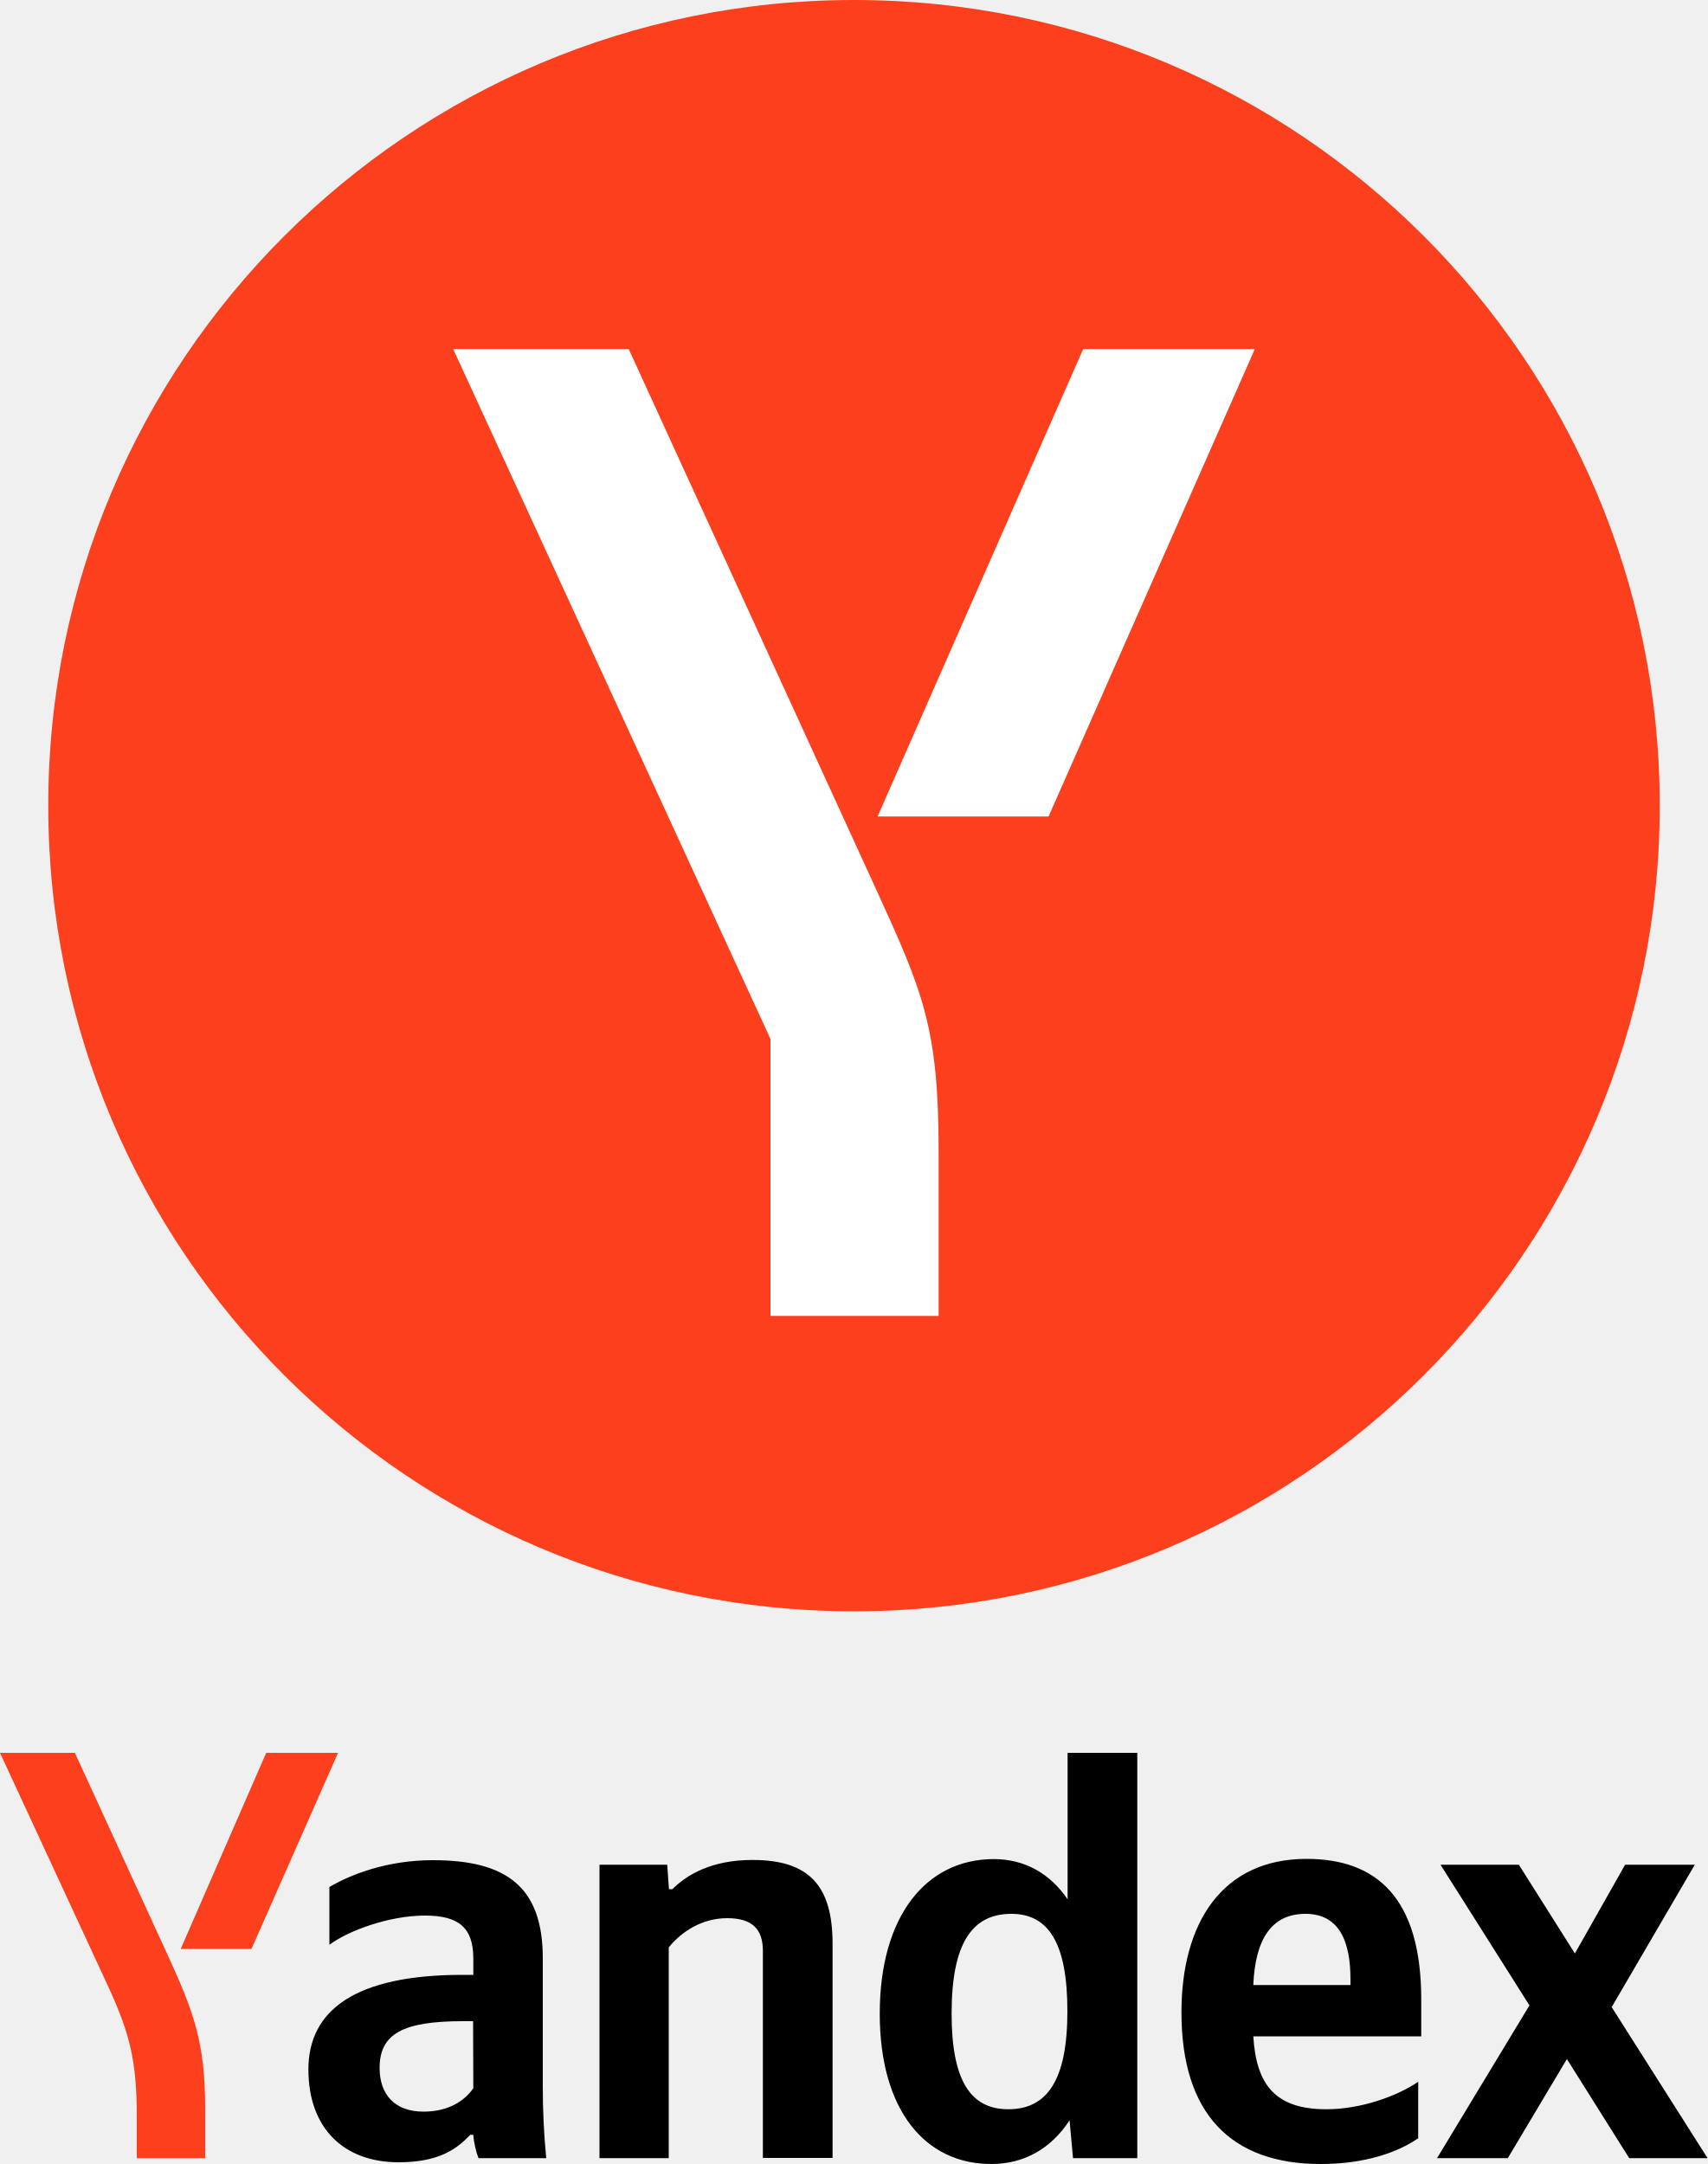
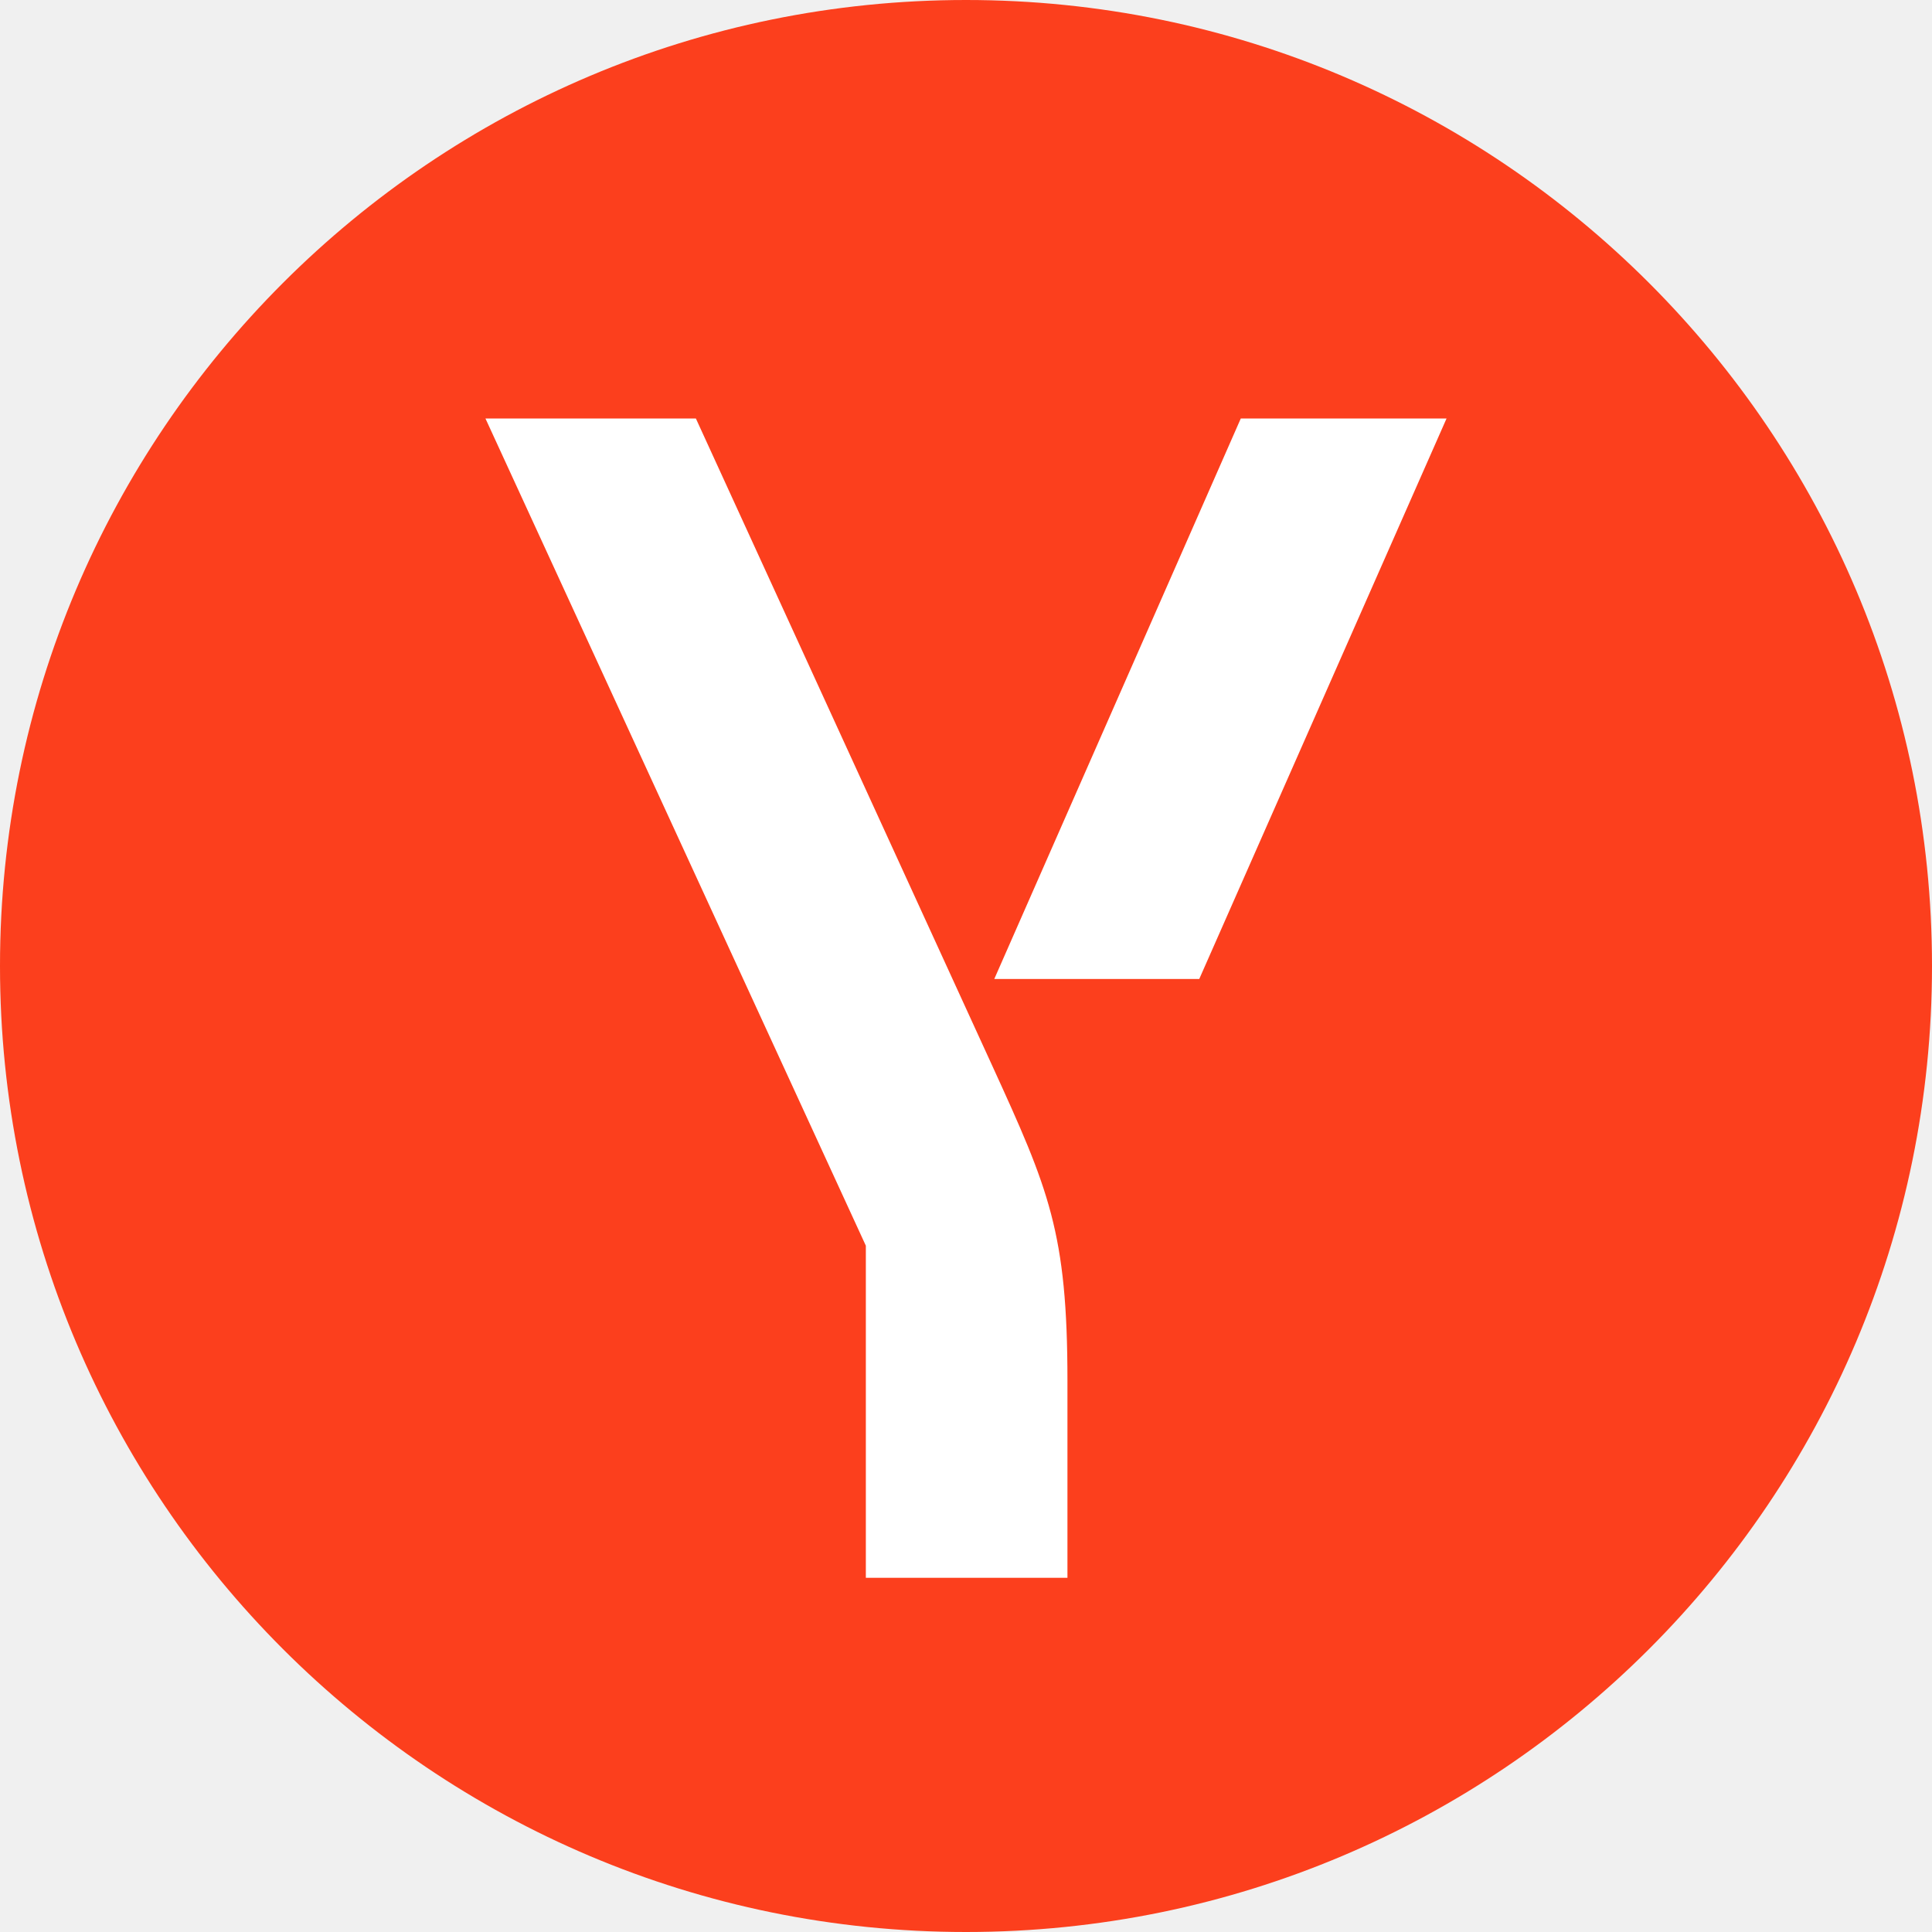
- <svg xmlns="http://www.w3.org/2000/svg" version="1.1" id="Слой_1" x="0px" y="0px" viewBox="0 0 789.1 1000" style="enable-background:new 0 0 789.1 1000;" xml:space="preserve">
+ <svg xmlns="http://www.w3.org/2000/svg" version="1.1" id="Слой_1" x="0px" y="0px" viewBox="22.3 0 744.6 744.6" xml:space="preserve">
  <style type="text/css">
	.st0{fill:#FC3F1D;}
	.st1{fill:#FFFFFF;}
</style>
  <g>
    <path class="st0" d="M394.6,0L394.6,0c205.6,0,372.3,166.7,372.3,372.3l0,0c0,205.6-166.7,372.3-372.3,372.3l0,0   C189,744.6,22.3,577.9,22.3,372.3l0,0C22.3,166.7,189,0,394.6,0z" />
    <path class="st1" d="M404.7,410.7c21.8,47.7,29,64.2,29,121.5v75.9H356v-128L209.4,161.3h81.1L404.7,410.7z M500.5,161.3l-95,216   h79l95.3-216L500.5,161.3L500.5,161.3z" />
  </g>
-   <g>
-     <g>
-       <path d="M250.8,964.2c0,11,0.5,22.1,1.6,33.1h-31.3c-1.1-2.7-2.2-7.3-2.4-10.8h-1.4c-6.2,6.5-14.3,12.7-33.2,12.7    c-24.9,0-41.6-15.4-41.6-42.9s21.9-43.7,71.1-43.7h5.1v-7.5c0-14.6-7-19.9-22.4-19.9c-16.5,0-35.4,7-44.1,13.5V872    c9.7-5.7,26.5-12.4,47.8-12.4c34.1,0,50.8,12.4,50.8,45.3L250.8,964.2L250.8,964.2z M218.6,934H214c-27.6,0-38.6,5.7-38.6,21.6    c0,12.1,6.8,20.2,20.3,20.2c11.4,0,18.9-4.9,23-10.8L218.6,934L218.6,934z M309.2,997.3H277V861.7h31.3l0.8,11.3h1.6    c6.5-6.5,17.8-13.5,37-13.5c26.2,0,37,11.9,37,38.8v98.9h-32.2v-95.7c0-10.2-5.1-15.1-16.5-15.1c-11.6,0-21.1,6.2-27,13.5v97.4    L309.2,997.3L309.2,997.3z M406.5,930.5c0-45.3,21.6-71.4,52.7-71.4c14.1,0,25.9,6.5,34.1,18.6V810h32.2v187.3h-29.7l-1.6-17.5    c-8.6,13.2-21.1,20.2-36.2,20.2C427.5,1000,406.5,975.2,406.5,930.5z M439.7,930.5c0,30.7,8.6,44.2,26.2,44.2    c18.1,0,27.3-13.7,27.3-45.3c0-31.3-8.6-45-25.9-45C448.9,884.4,439.7,898.4,439.7,930.5z M610.2,1000    c-41.1,0-64.3-22.9-64.3-70.1c0-41,18.6-70.9,57.8-70.9c32.2,0,53,17.8,53,65v17h-77.6c1.4,22.6,10.3,33.7,33.8,33.7    c15.7,0,32.4-5.9,42.4-12.7v26.1C645.9,994.6,630.8,1000,610.2,1000z M579.1,917.3H624v-2.7c0-17-4.9-30.2-20.8-30.2    C587.8,884.4,580,895.7,579.1,917.3z M724,951.5l-27.3,45.8H664l42.7-70.6l-41.1-65h36.2l25.9,41l23.2-41h32.2l-38.4,65.8    l44.3,69.8h-36.2L724,951.5z" />
-     </g>
-     <g>
-       <path class="st0" d="M63.2,997.3v-18.9c0-25.6-3-38.3-13.2-60.4L0,810h34.6L77,902.4c12.4,27,17.8,41,17.8,72v22.9L63.2,997.3    L63.2,997.3z" />
-       <polygon class="st0" points="83.5,900.6 123,810 156.2,810 116.2,900.6   " />
-     </g>
-   </g>
</svg>
